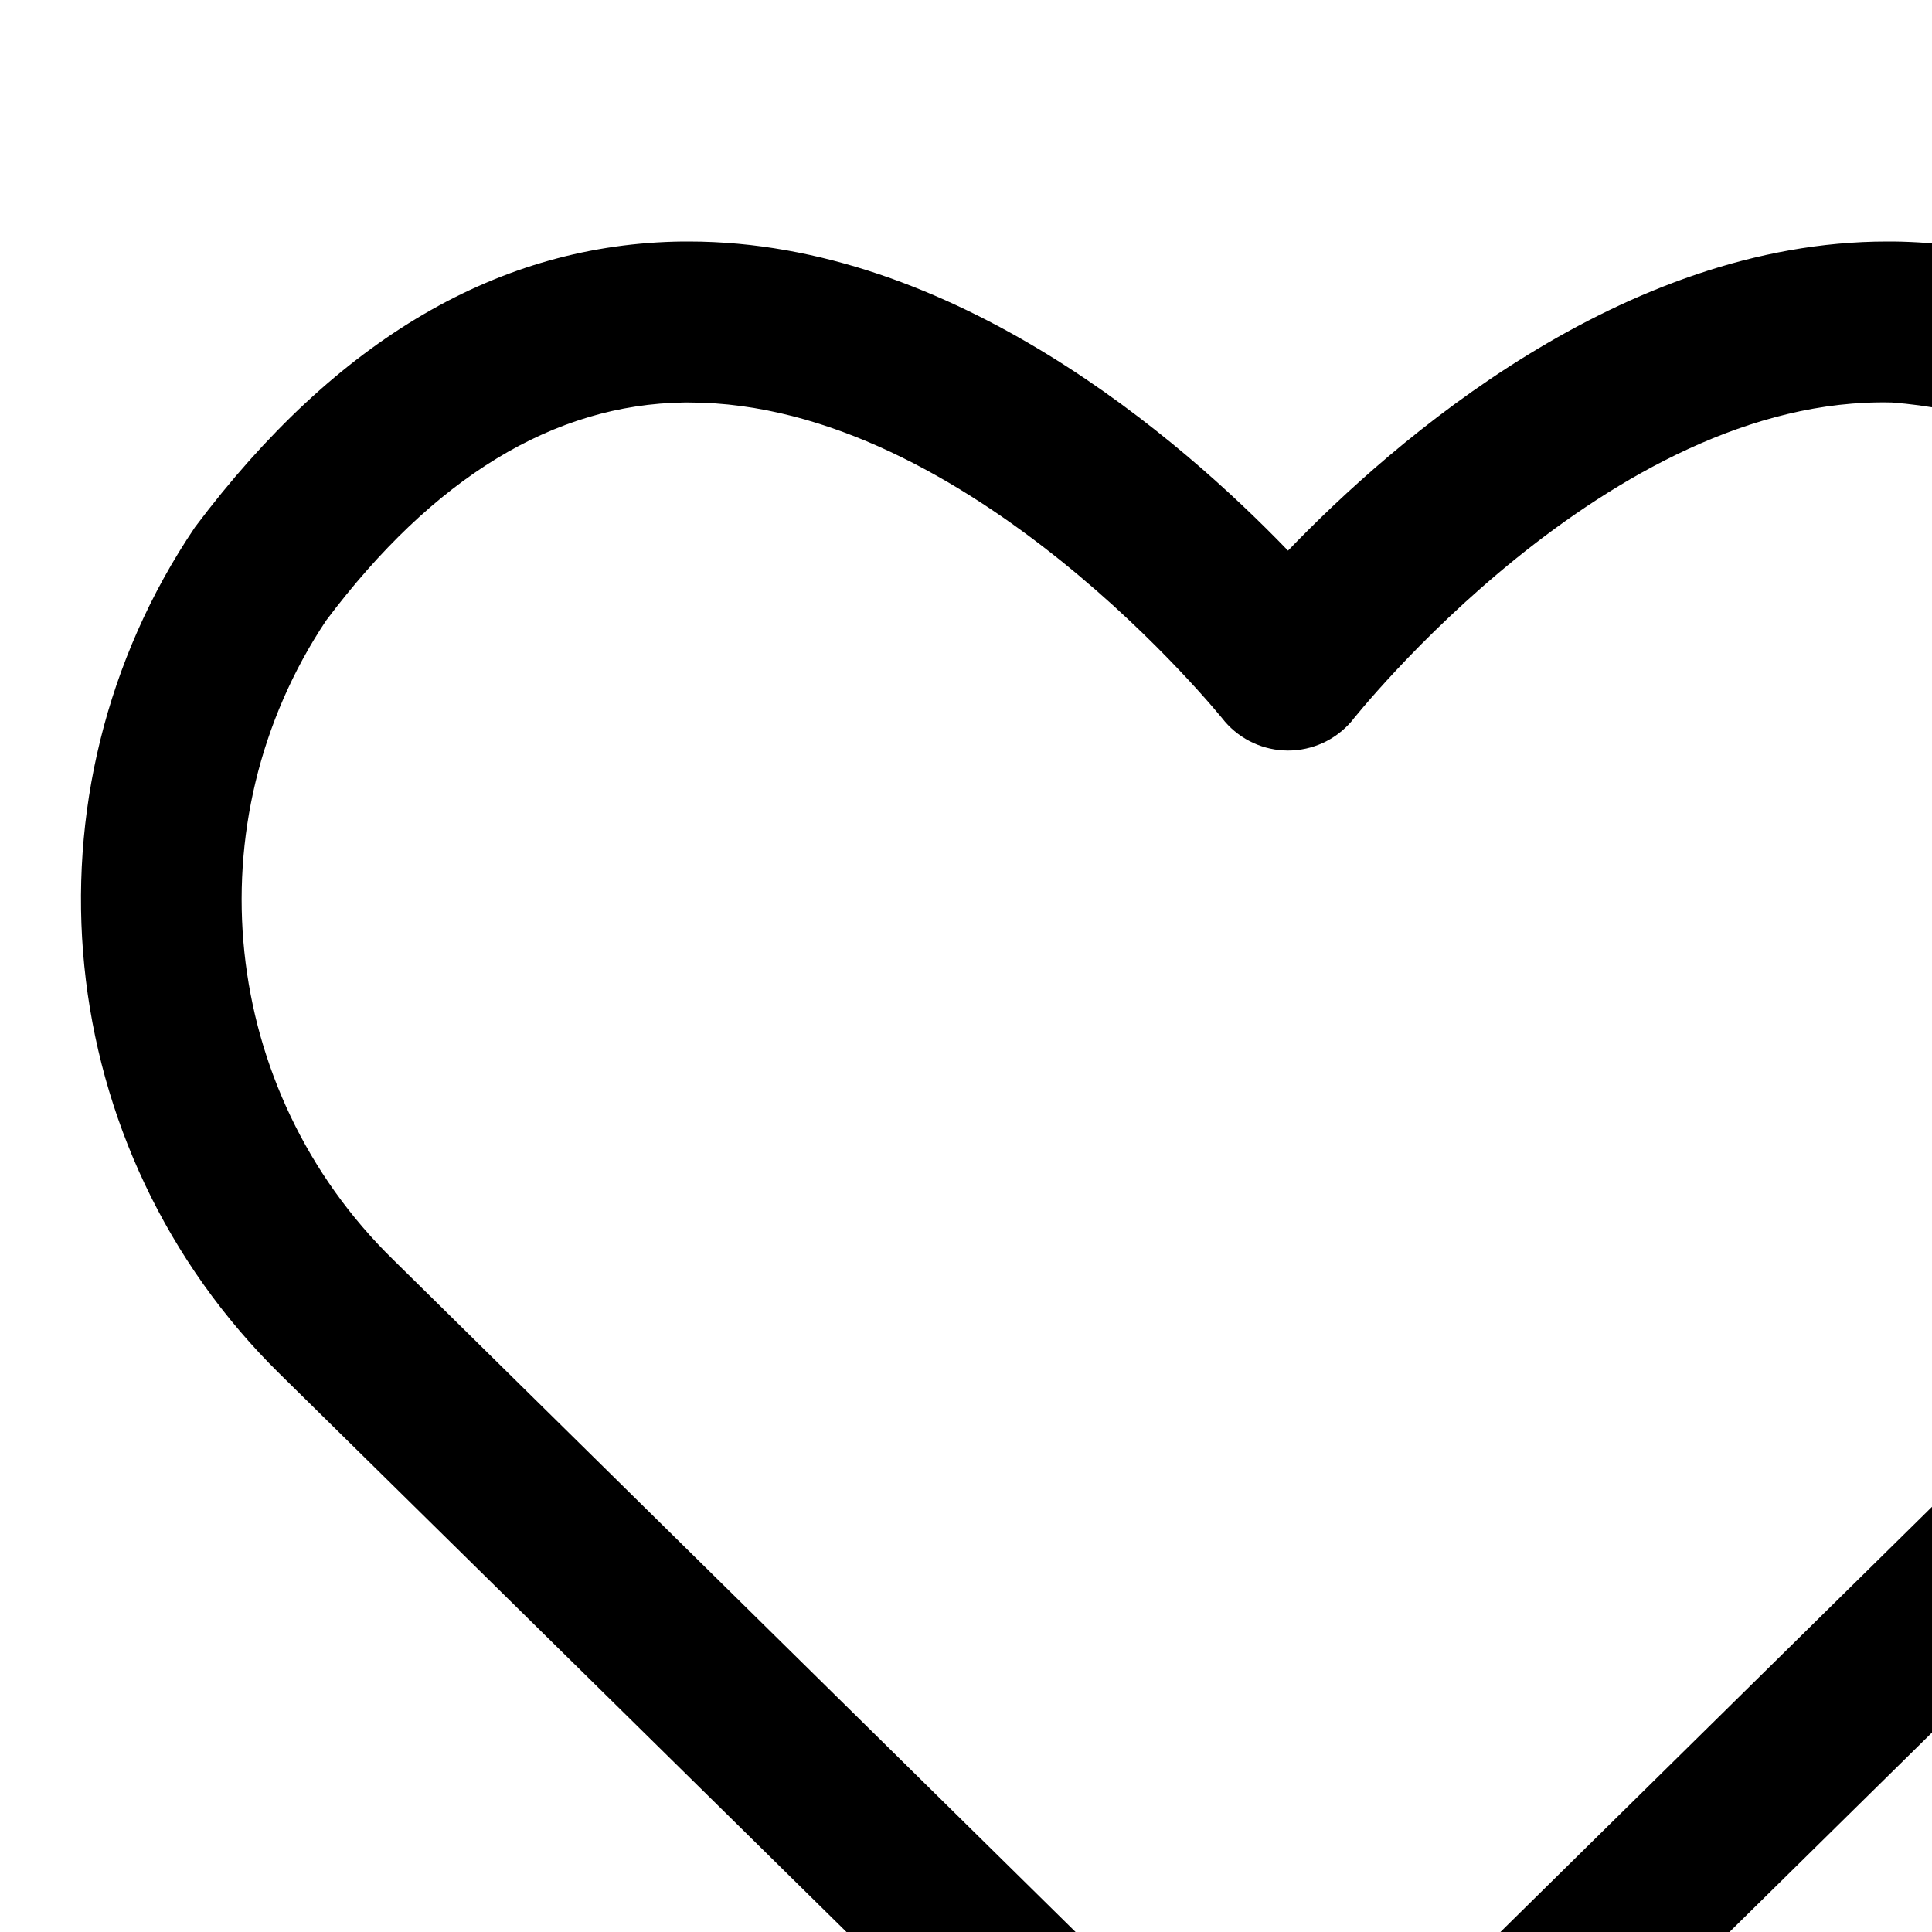
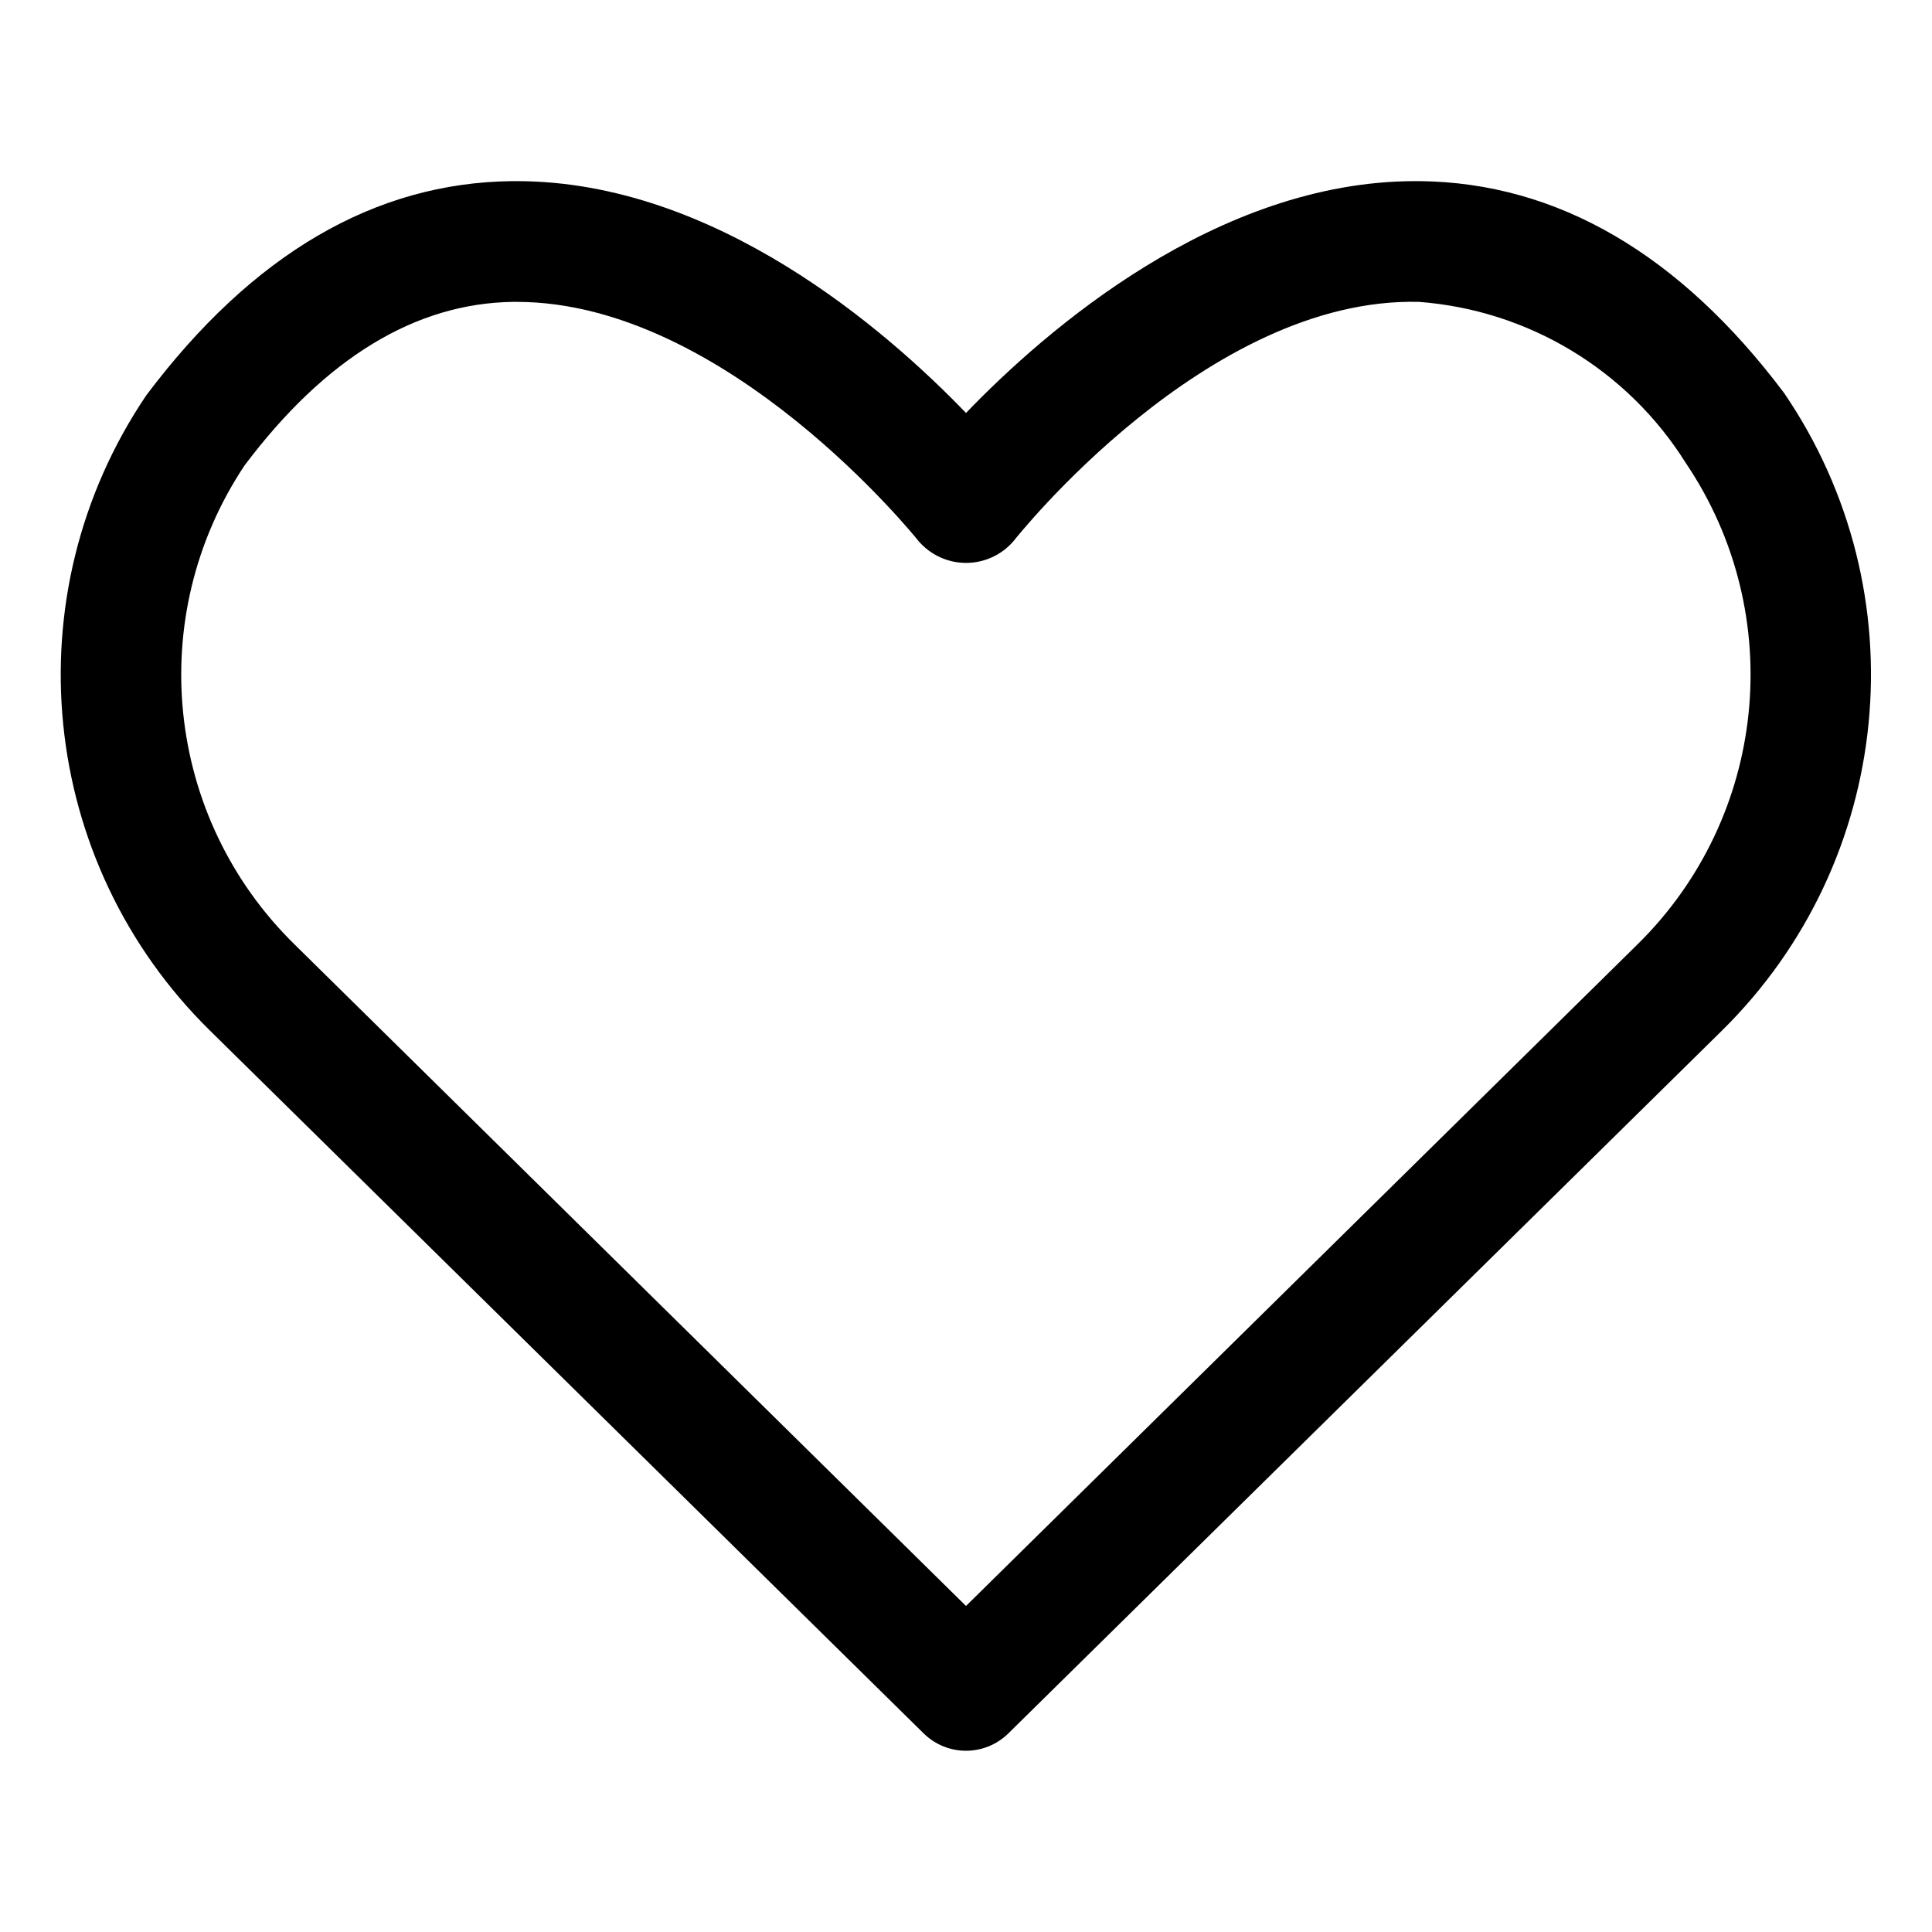
- <svg xmlns="http://www.w3.org/2000/svg" width="24" height="24" fill="currentColor" viewBox="0 0 24 24">
+ <svg xmlns="http://www.w3.org/2000/svg" width="512" height="512" fill="currentColor" viewBox="0 0 32 32">
  <path d="m29.55 6.509c-1.73-2.302-3.759-3.483-6.031-3.509h-.076c-3.29 0-6.124 2.469-7.443 3.84-1.32-1.371-4.153-3.84-7.444-3.84h-.075c-2.273.026-4.3 1.207-6.059 3.549a8.265 8.265 0 0 0 1.057 10.522l11.821 11.641a1 1 0 0 0 1.4 0l11.82-11.641a8.278 8.278 0 0 0 1.03-10.562zm-2.432 9.137-11.118 10.954-11.118-10.954a6.254 6.254 0 0 1 -.832-7.936c1.335-1.777 2.831-2.689 4.45-2.71h.058c3.48 0 6.627 3.924 6.658 3.964a1.037 1.037 0 0 0 1.57 0c.032-.04 3.2-4.052 6.716-3.964a5.723 5.723 0 0 1 4.421 2.67 6.265 6.265 0 0 1 -.805 7.976z" />
</svg>
